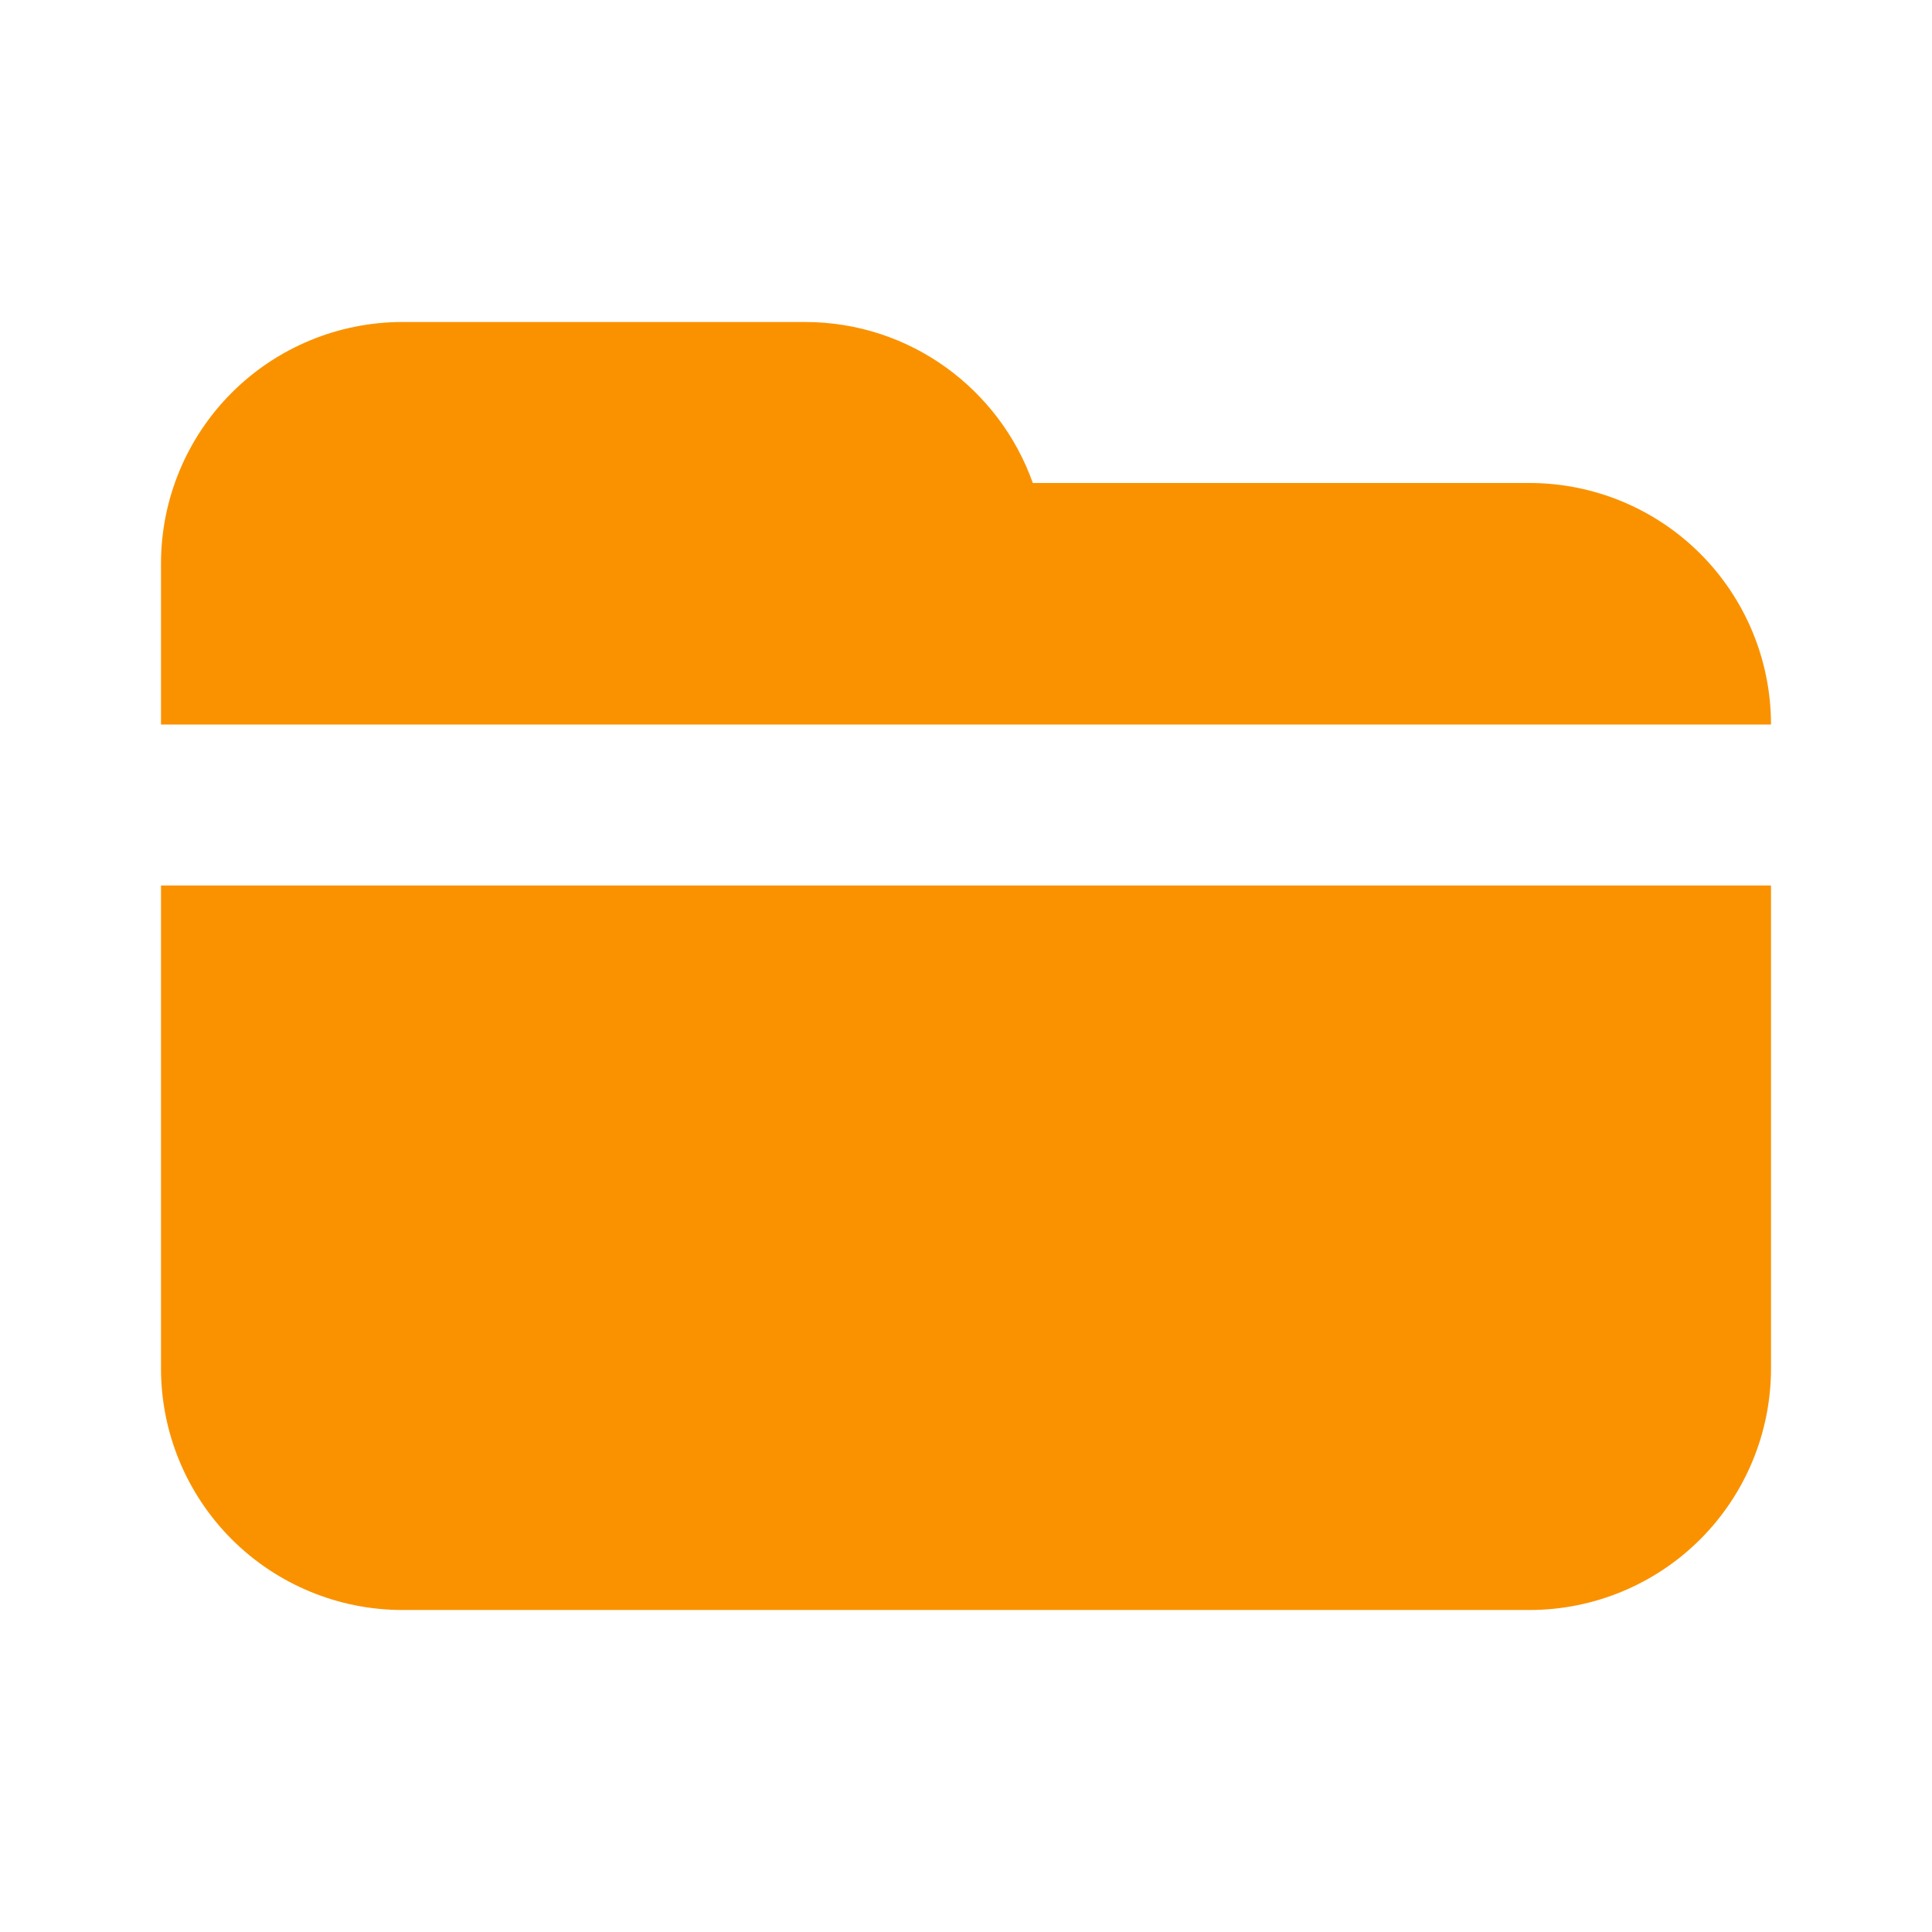
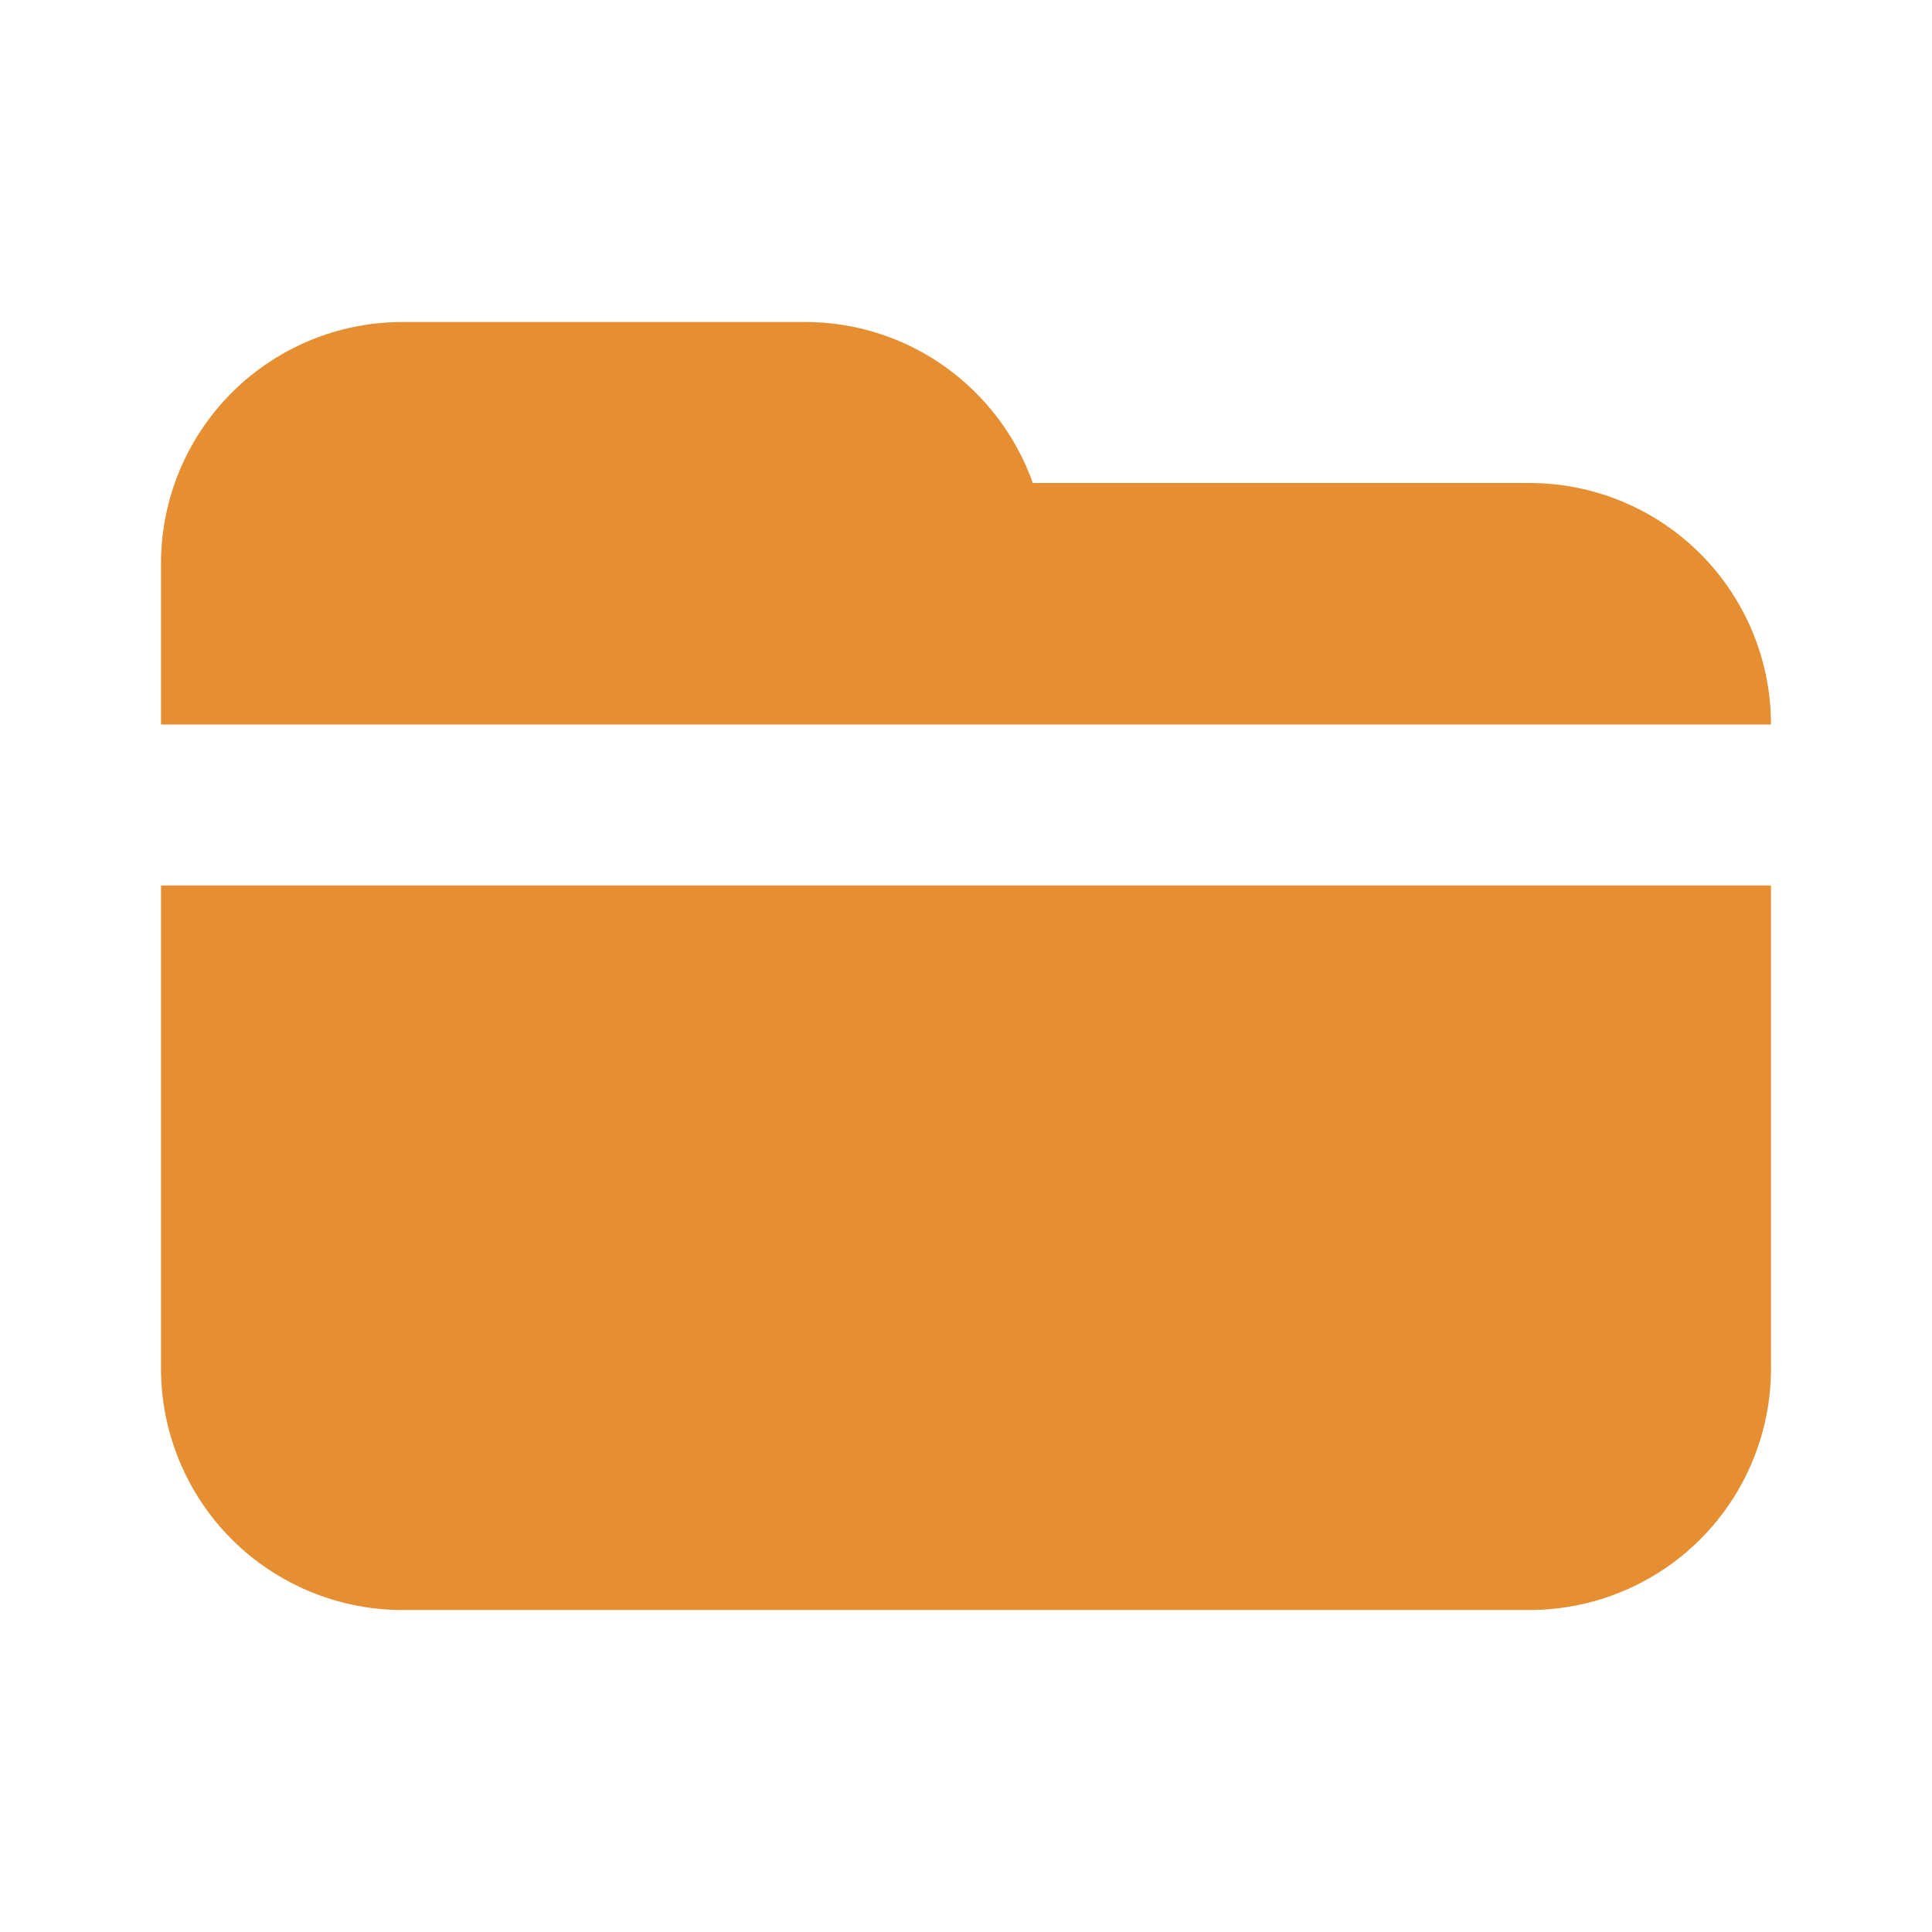
<svg xmlns="http://www.w3.org/2000/svg" width="48" height="48" viewBox="0 0 48 48" fill="none">
-   <path d="M4 18V14C4 12.409 4.632 10.883 5.757 9.757C6.883 8.632 8.409 8 10 8H20C22.612 8 24.834 9.67 25.66 12H38C39.591 12 41.117 12.632 42.243 13.757C43.368 14.883 44 16.409 44 18H4ZM4 22H44V34C44 35.591 43.368 37.117 42.243 38.243C41.117 39.368 39.591 40 38 40H10C8.409 40 6.883 39.368 5.757 38.243C4.632 37.117 4 35.591 4 34V22Z" fill="#FA9200" />
+   <path d="M4 18V14C4 12.409 4.632 10.883 5.757 9.757C6.883 8.632 8.409 8 10 8H20C22.612 8 24.834 9.67 25.66 12H38C39.591 12 41.117 12.632 42.243 13.757C43.368 14.883 44 16.409 44 18H4ZM4 22H44V34C44 35.591 43.368 37.117 42.243 38.243C41.117 39.368 39.591 40 38 40H10C8.409 40 6.883 39.368 5.757 38.243C4.632 37.117 4 35.591 4 34V22Z" fill="#E58E32" />
</svg>
